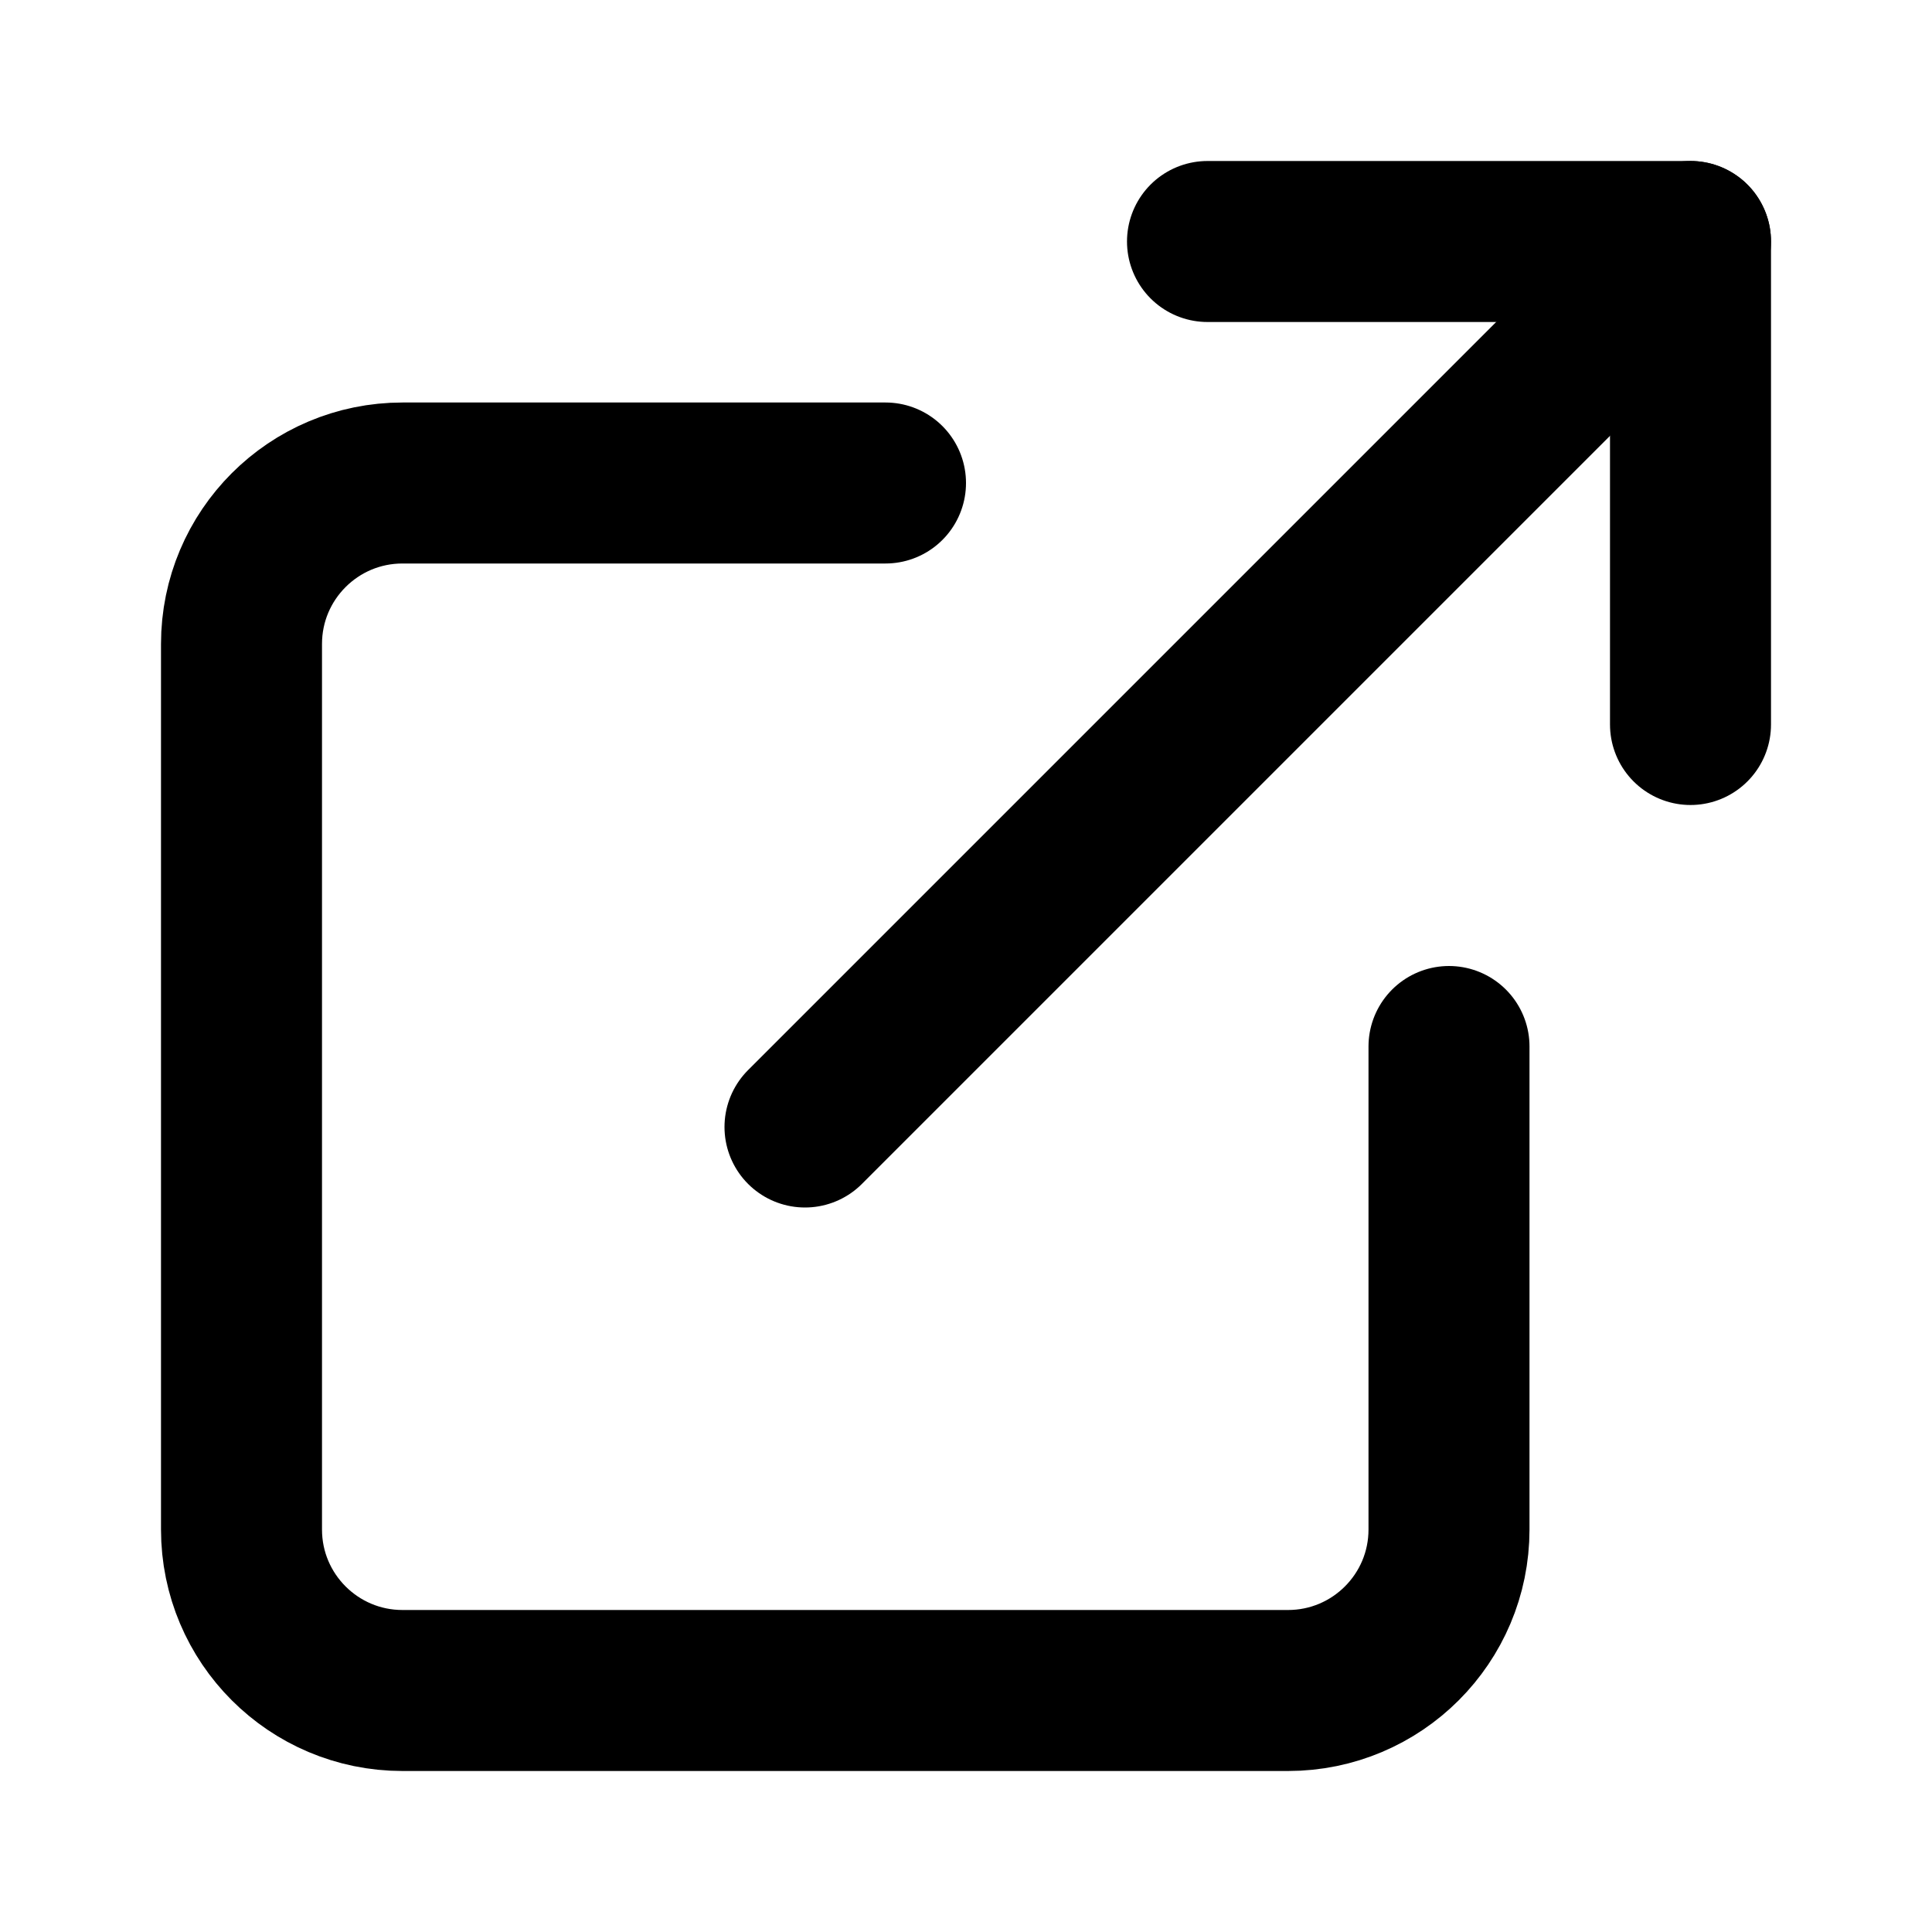
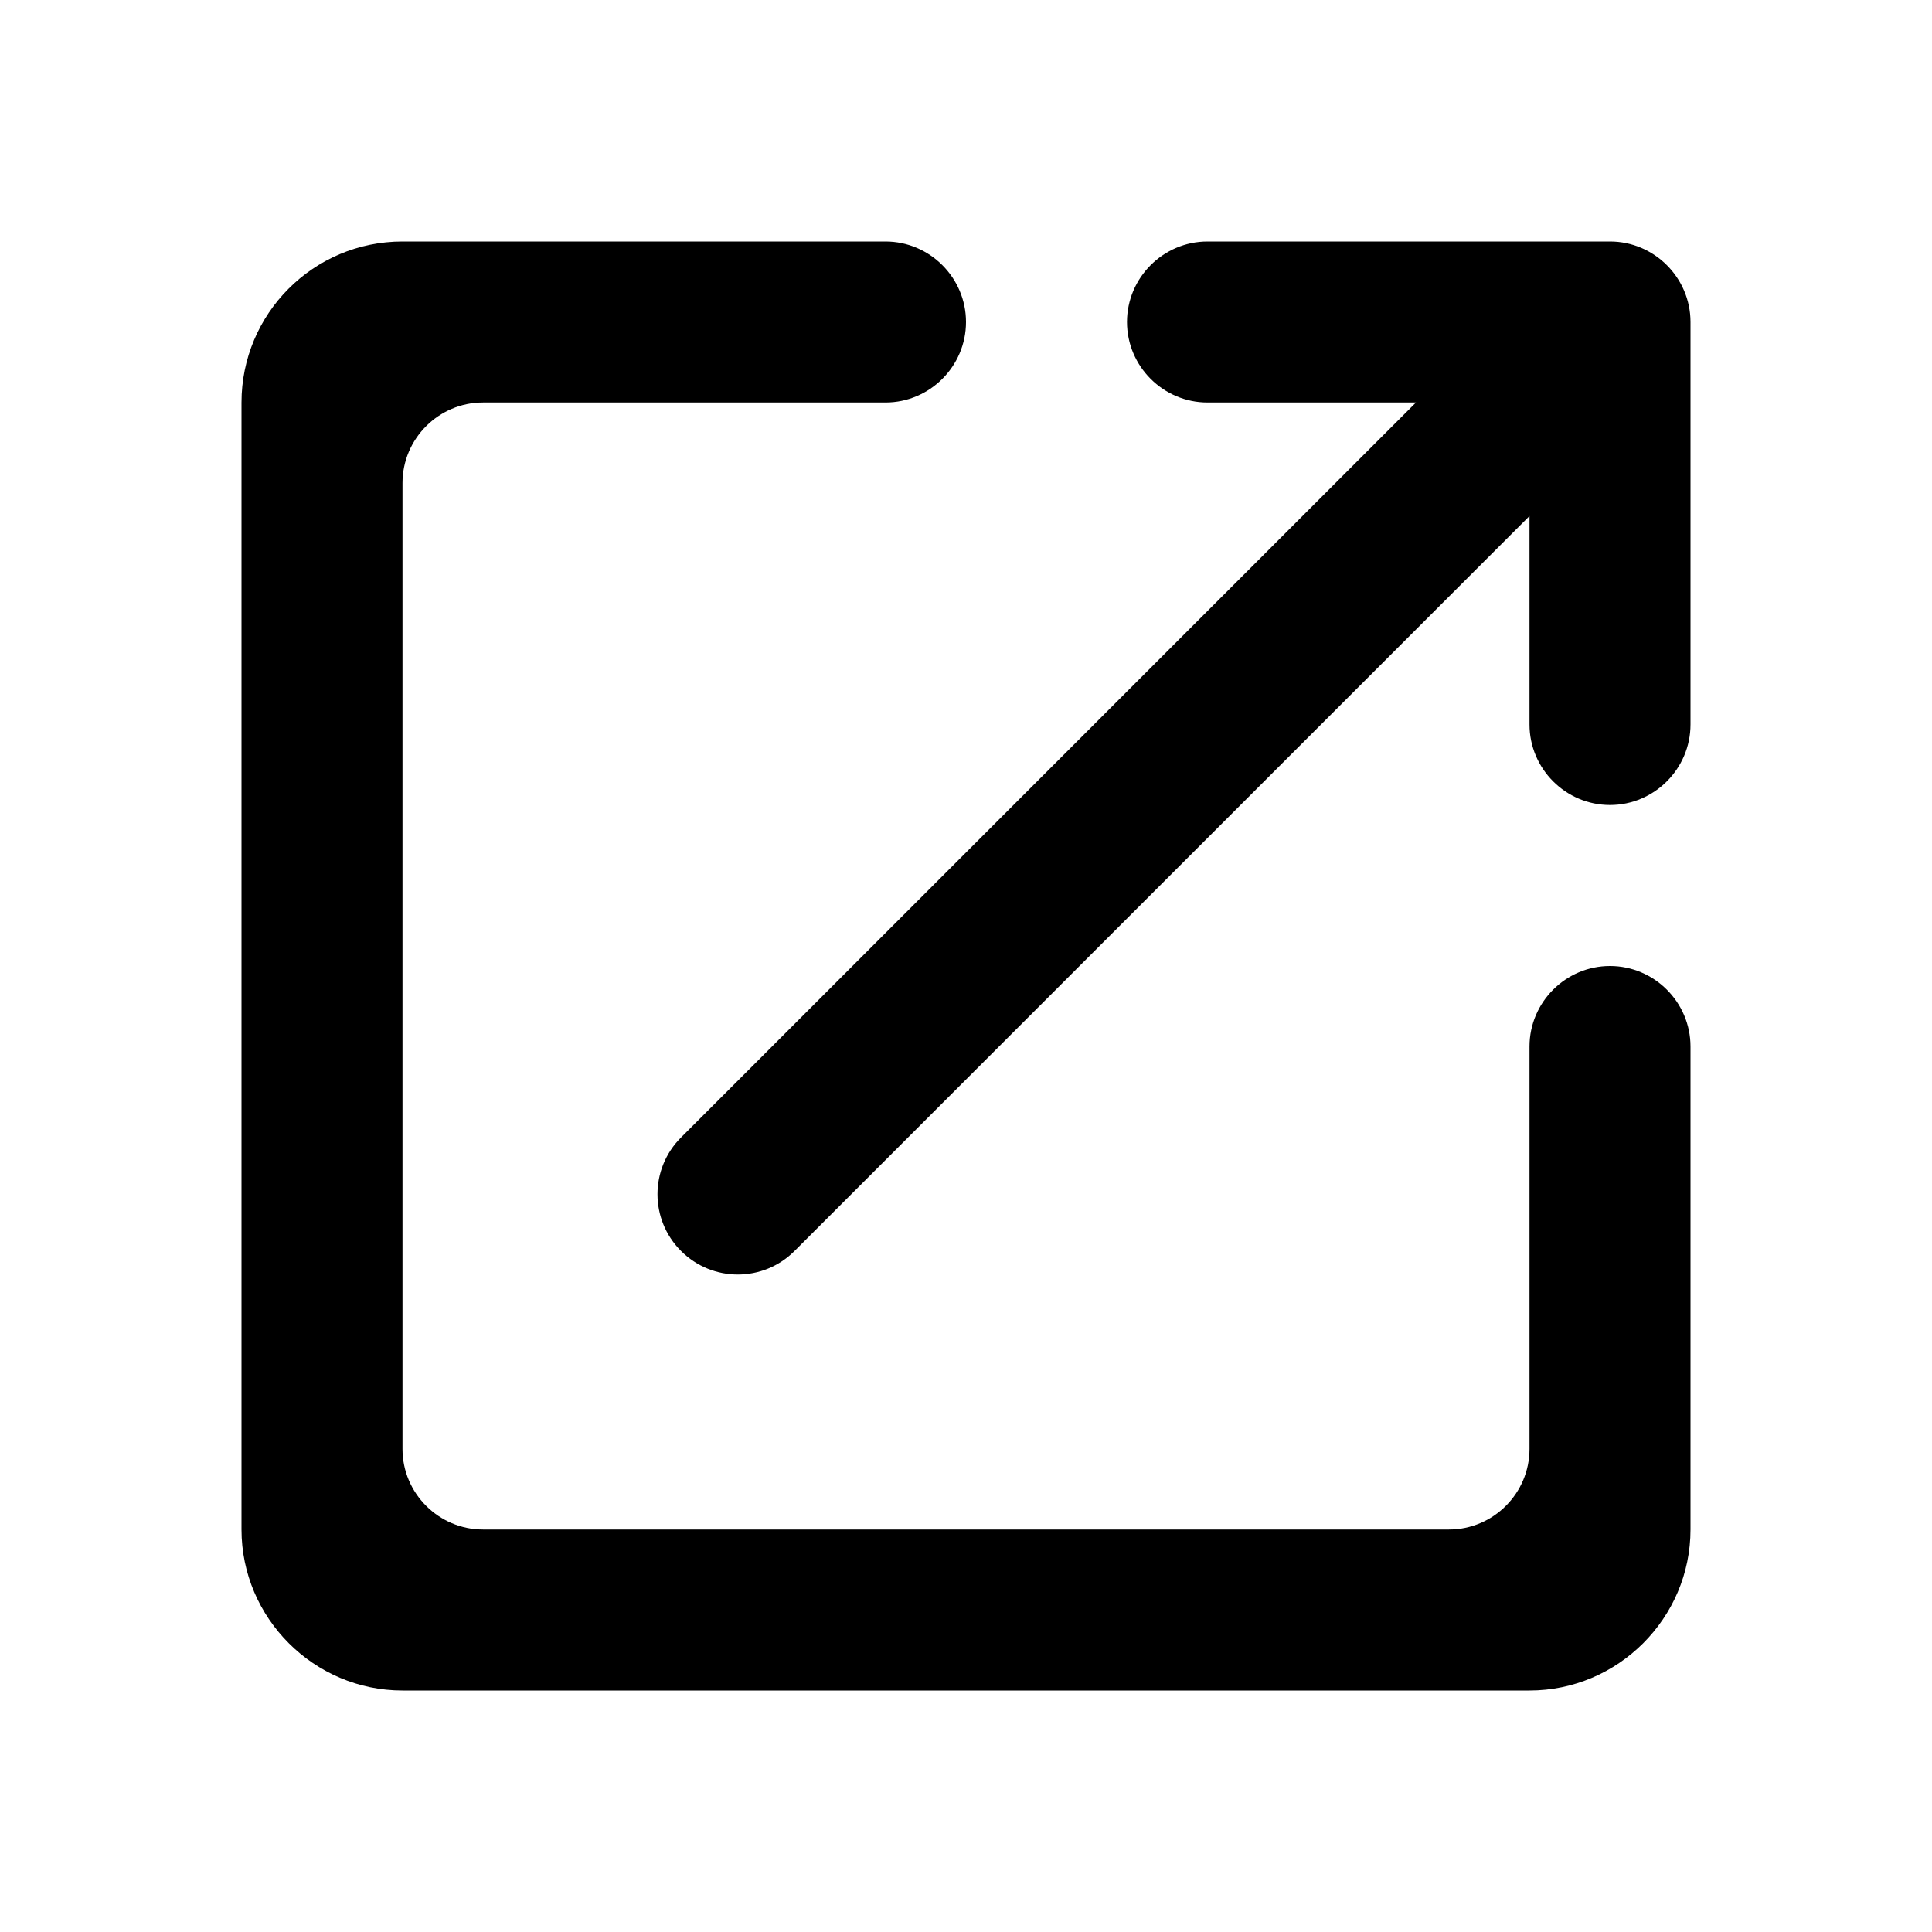
- <svg xmlns="http://www.w3.org/2000/svg" width="24" height="24" viewBox="0 0 24 24" fill="none" stroke="currentColor" stroke-width="2" stroke-linecap="round" stroke-linejoin="round" class="feather feather-external-link">
-   <path d="M18 13v6a2 2 0 0 1-2 2H5a2 2 0 0 1-2-2V8a2 2 0 0 1 2-2h6" />
-   <polyline points="15 3 21 3 21 9" />
-   <line x1="10" y1="14" x2="21" y2="3" />
+ <svg xmlns="http://www.w3.org/2000/svg" height="24px" viewBox="0 0 24 24" width="24px" fill="#000000">
+   <path d="M0 0h24v24H0V0z" fill="none" />
+   <path d="M18 19H6c-.55 0-1-.45-1-1V6c0-.55.45-1 1-1h5c.55 0 1-.45 1-1s-.45-1-1-1H5c-1.11 0-2 .9-2 2v14c0 1.1.9 2 2 2h14c1.1 0 2-.9 2-2v-6c0-.55-.45-1-1-1s-1 .45-1 1v5c0 .55-.45 1-1 1zM14 4c0 .55.45 1 1 1h2.59l-9.13 9.13c-.39.39-.39 1.02 0 1.41.39.39 1.02.39 1.41 0L19 6.41V9c0 .55.45 1 1 1s1-.45 1-1V4c0-.55-.45-1-1-1h-5c-.55 0-1 .45-1 1z" />
</svg>
